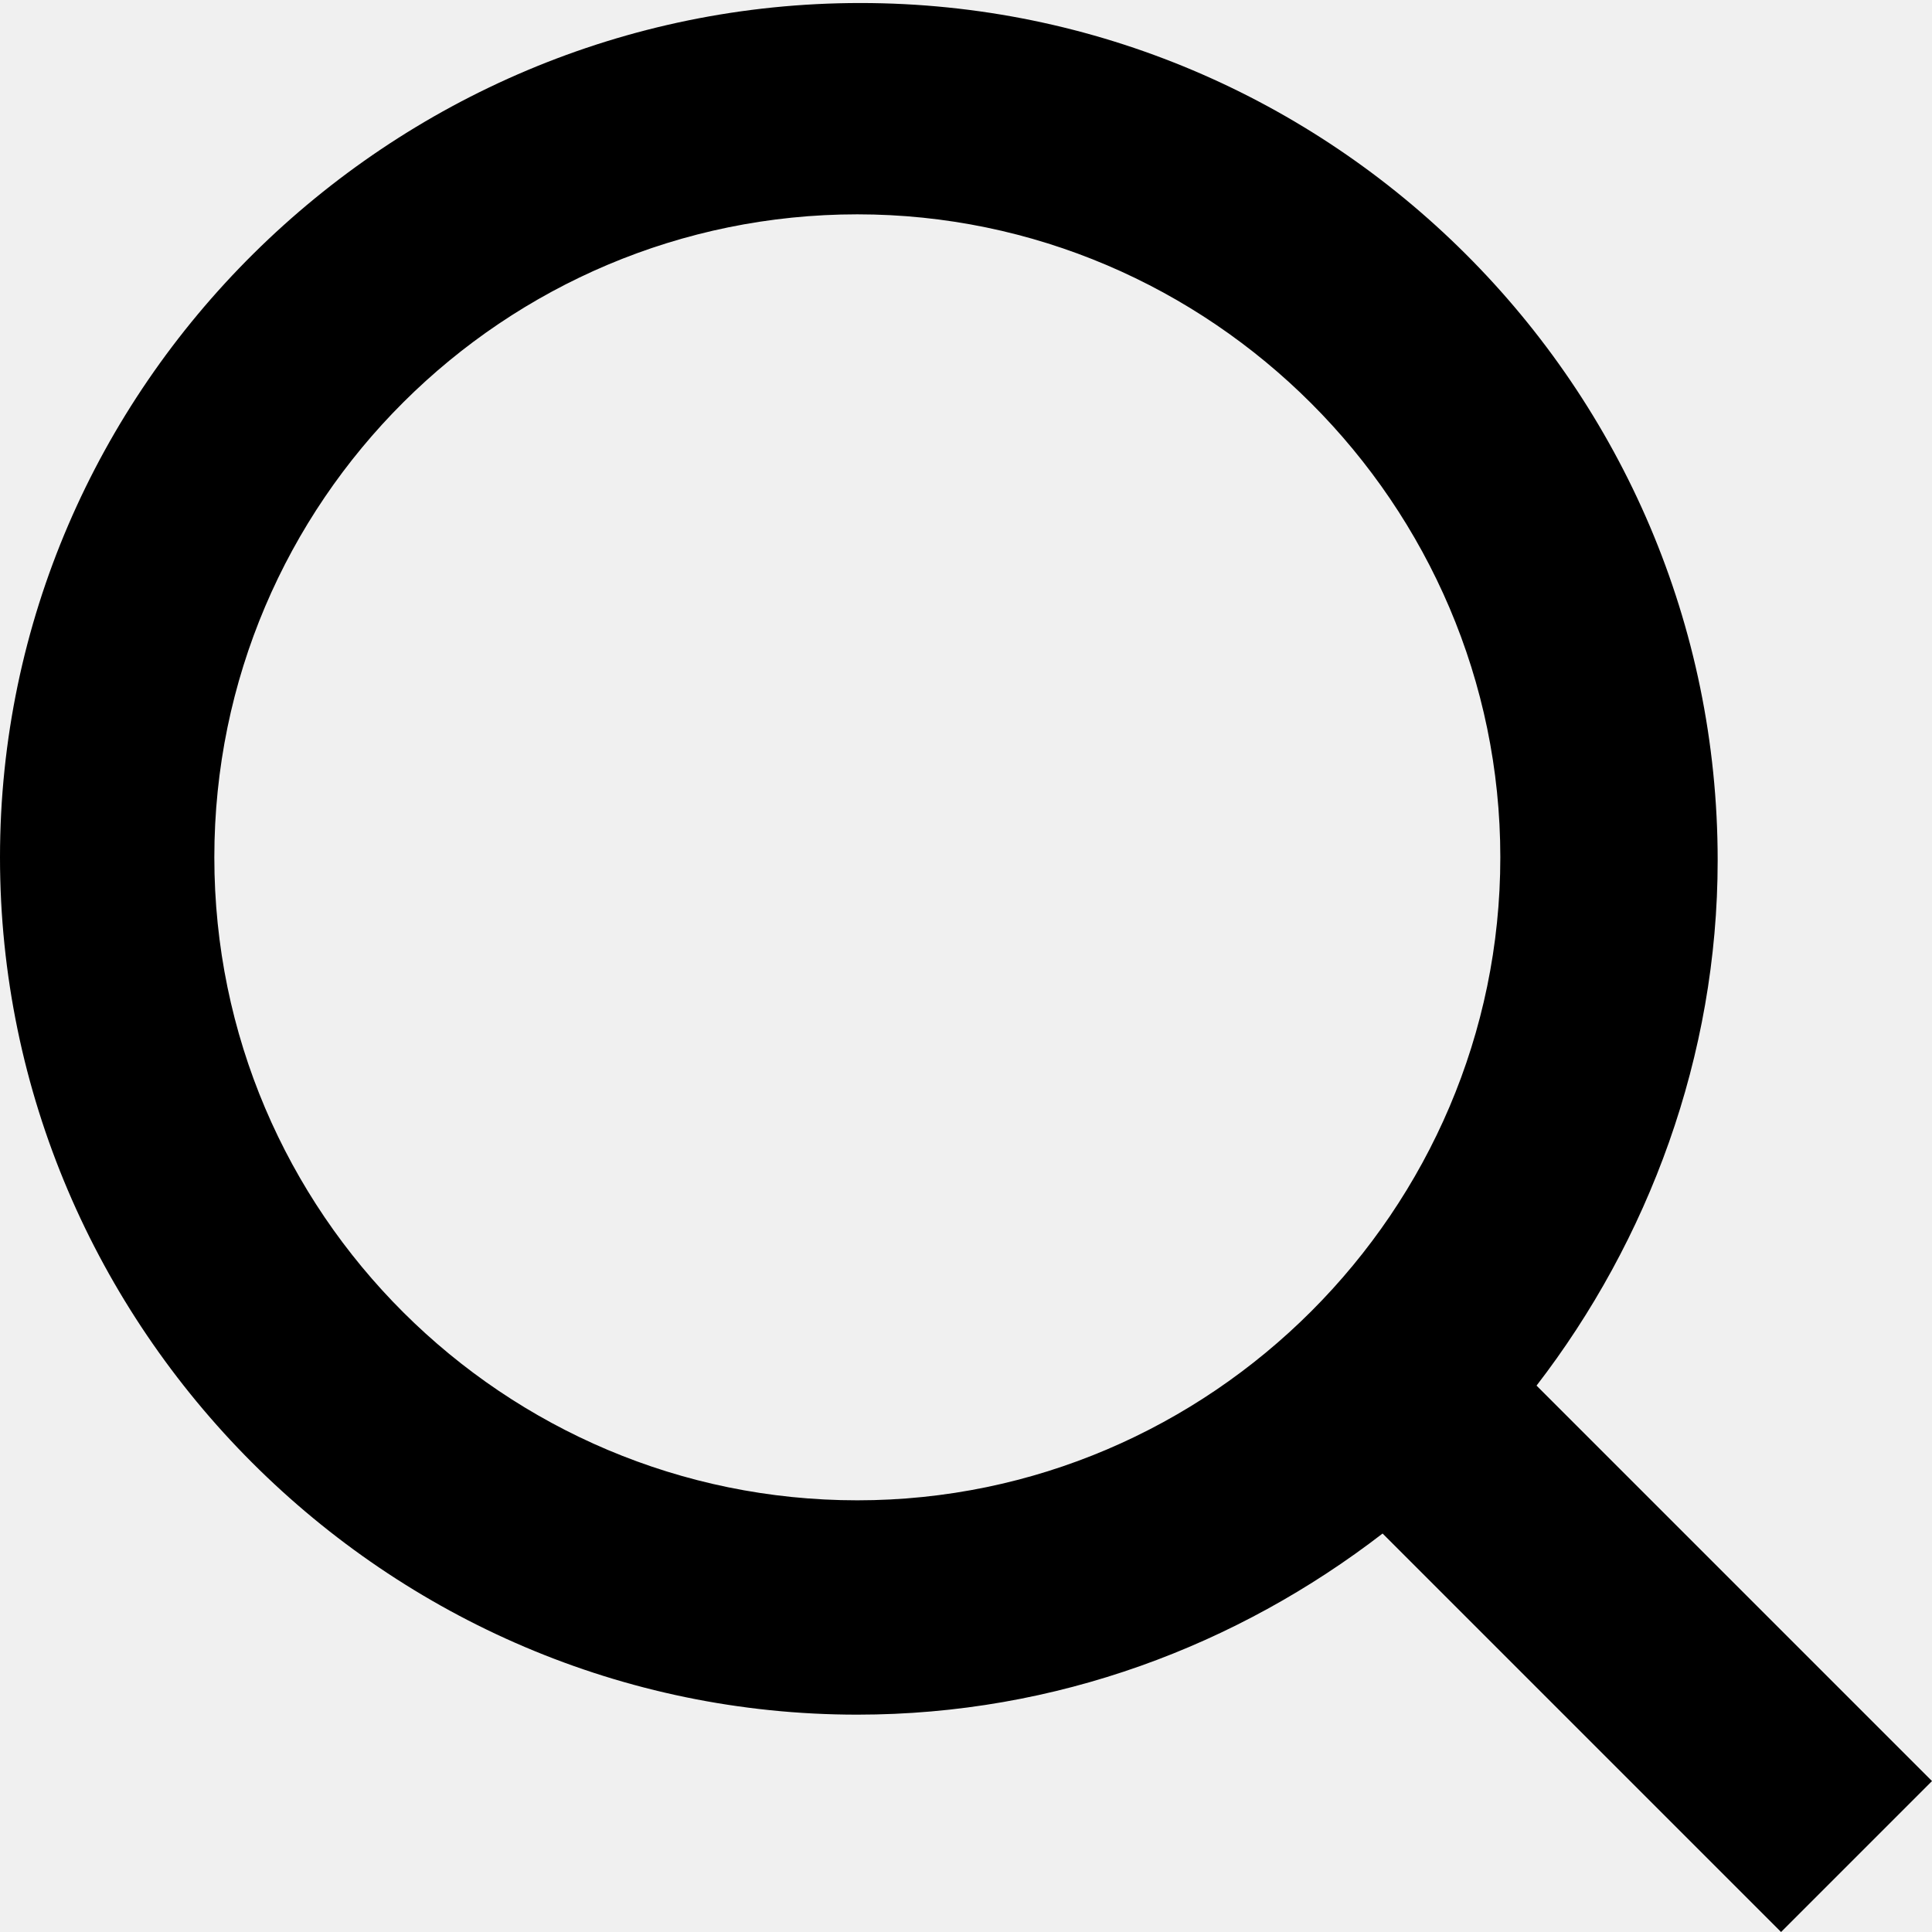
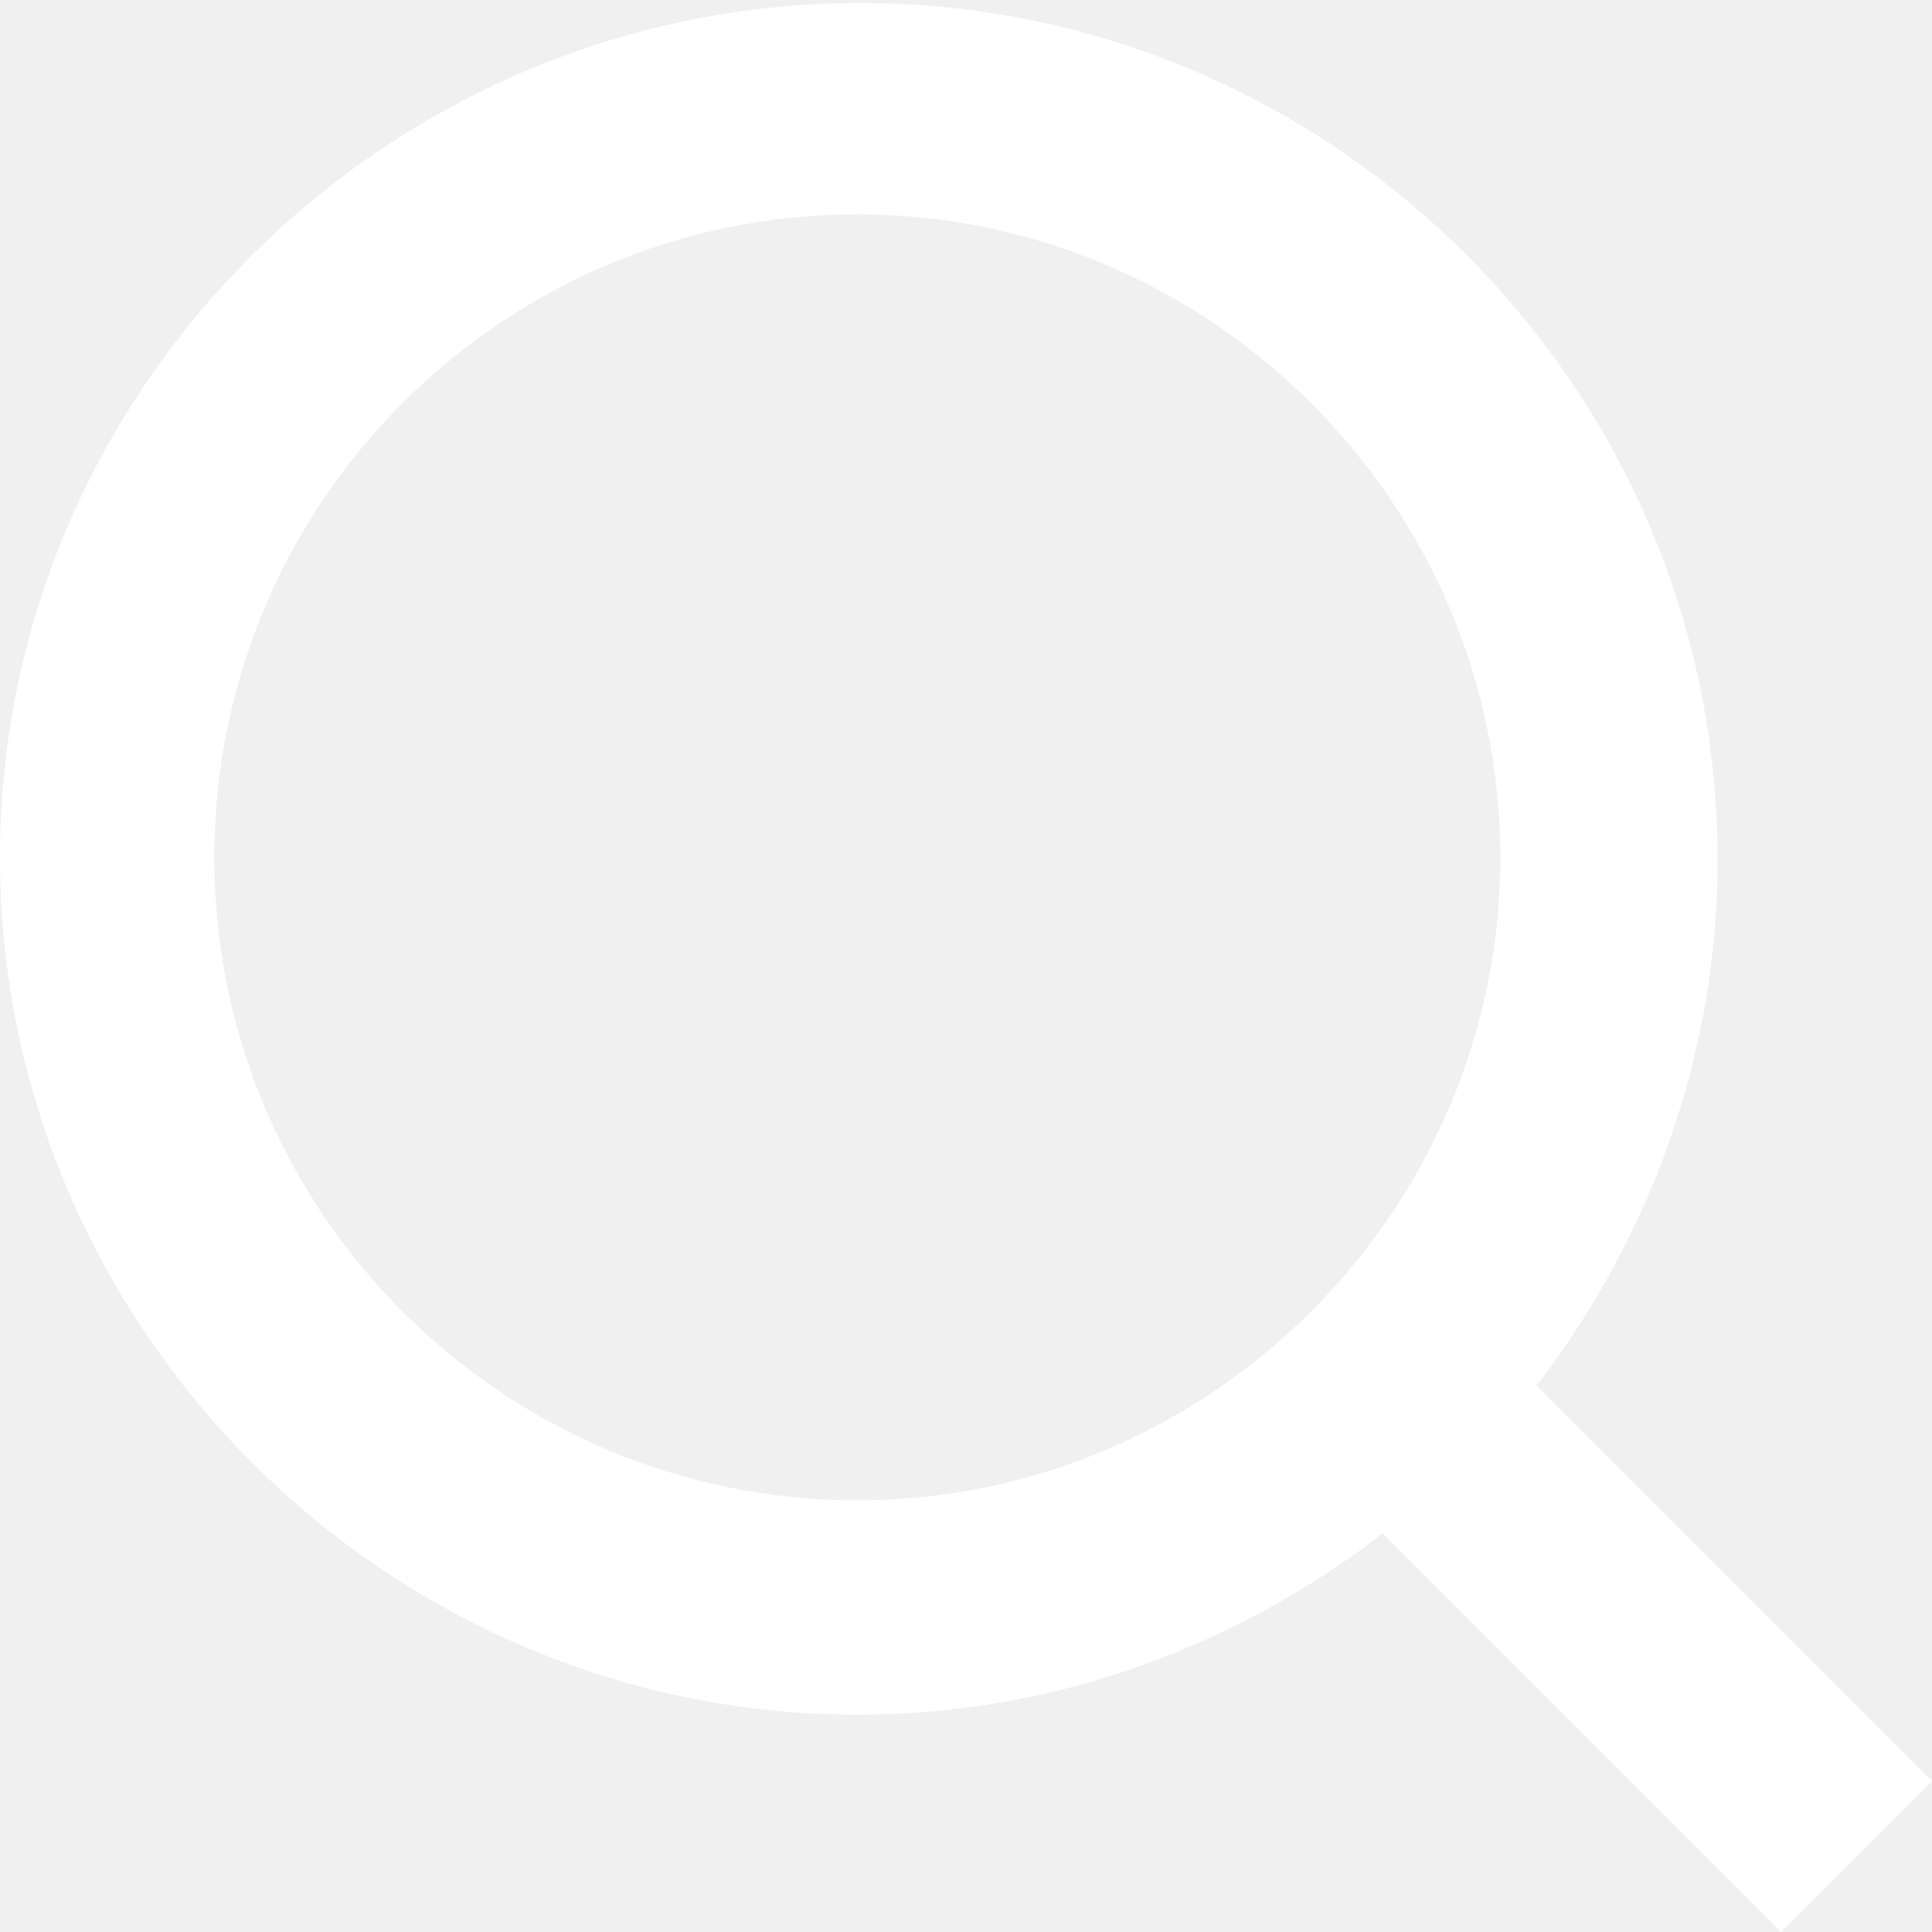
- <svg xmlns="http://www.w3.org/2000/svg" version="1.1" id="Layer_1" x="0px" y="0px" viewBox="-67 19 64 64" style="enable-background:new -67 19 64 64;" xml:space="preserve">
+ <svg xmlns="http://www.w3.org/2000/svg" version="1.1" id="Layer_1" x="0px" y="0px" viewBox="-67 19 64 64" fill="#fff" style="enable-background:new -67 19 64 64;" xml:space="preserve">
  <path d="M-3,78l-13.1-13.1c3.7-4.8,6-10.9,6-17.4c0-15.7-12.8-28.4-28.4-28.4S-67,31.8-67,47.4s12.8,28.4,28.4,28.4  c6.6,0,12.6-2.3,17.4-6L-8,83L-3,78z M-59.9,47.4c0-11.8,9.6-21.3,21.3-21.3s21.3,9.6,21.3,21.3s-9.6,21.3-21.3,21.3  S-59.9,59.2-59.9,47.4z" />
</svg>
